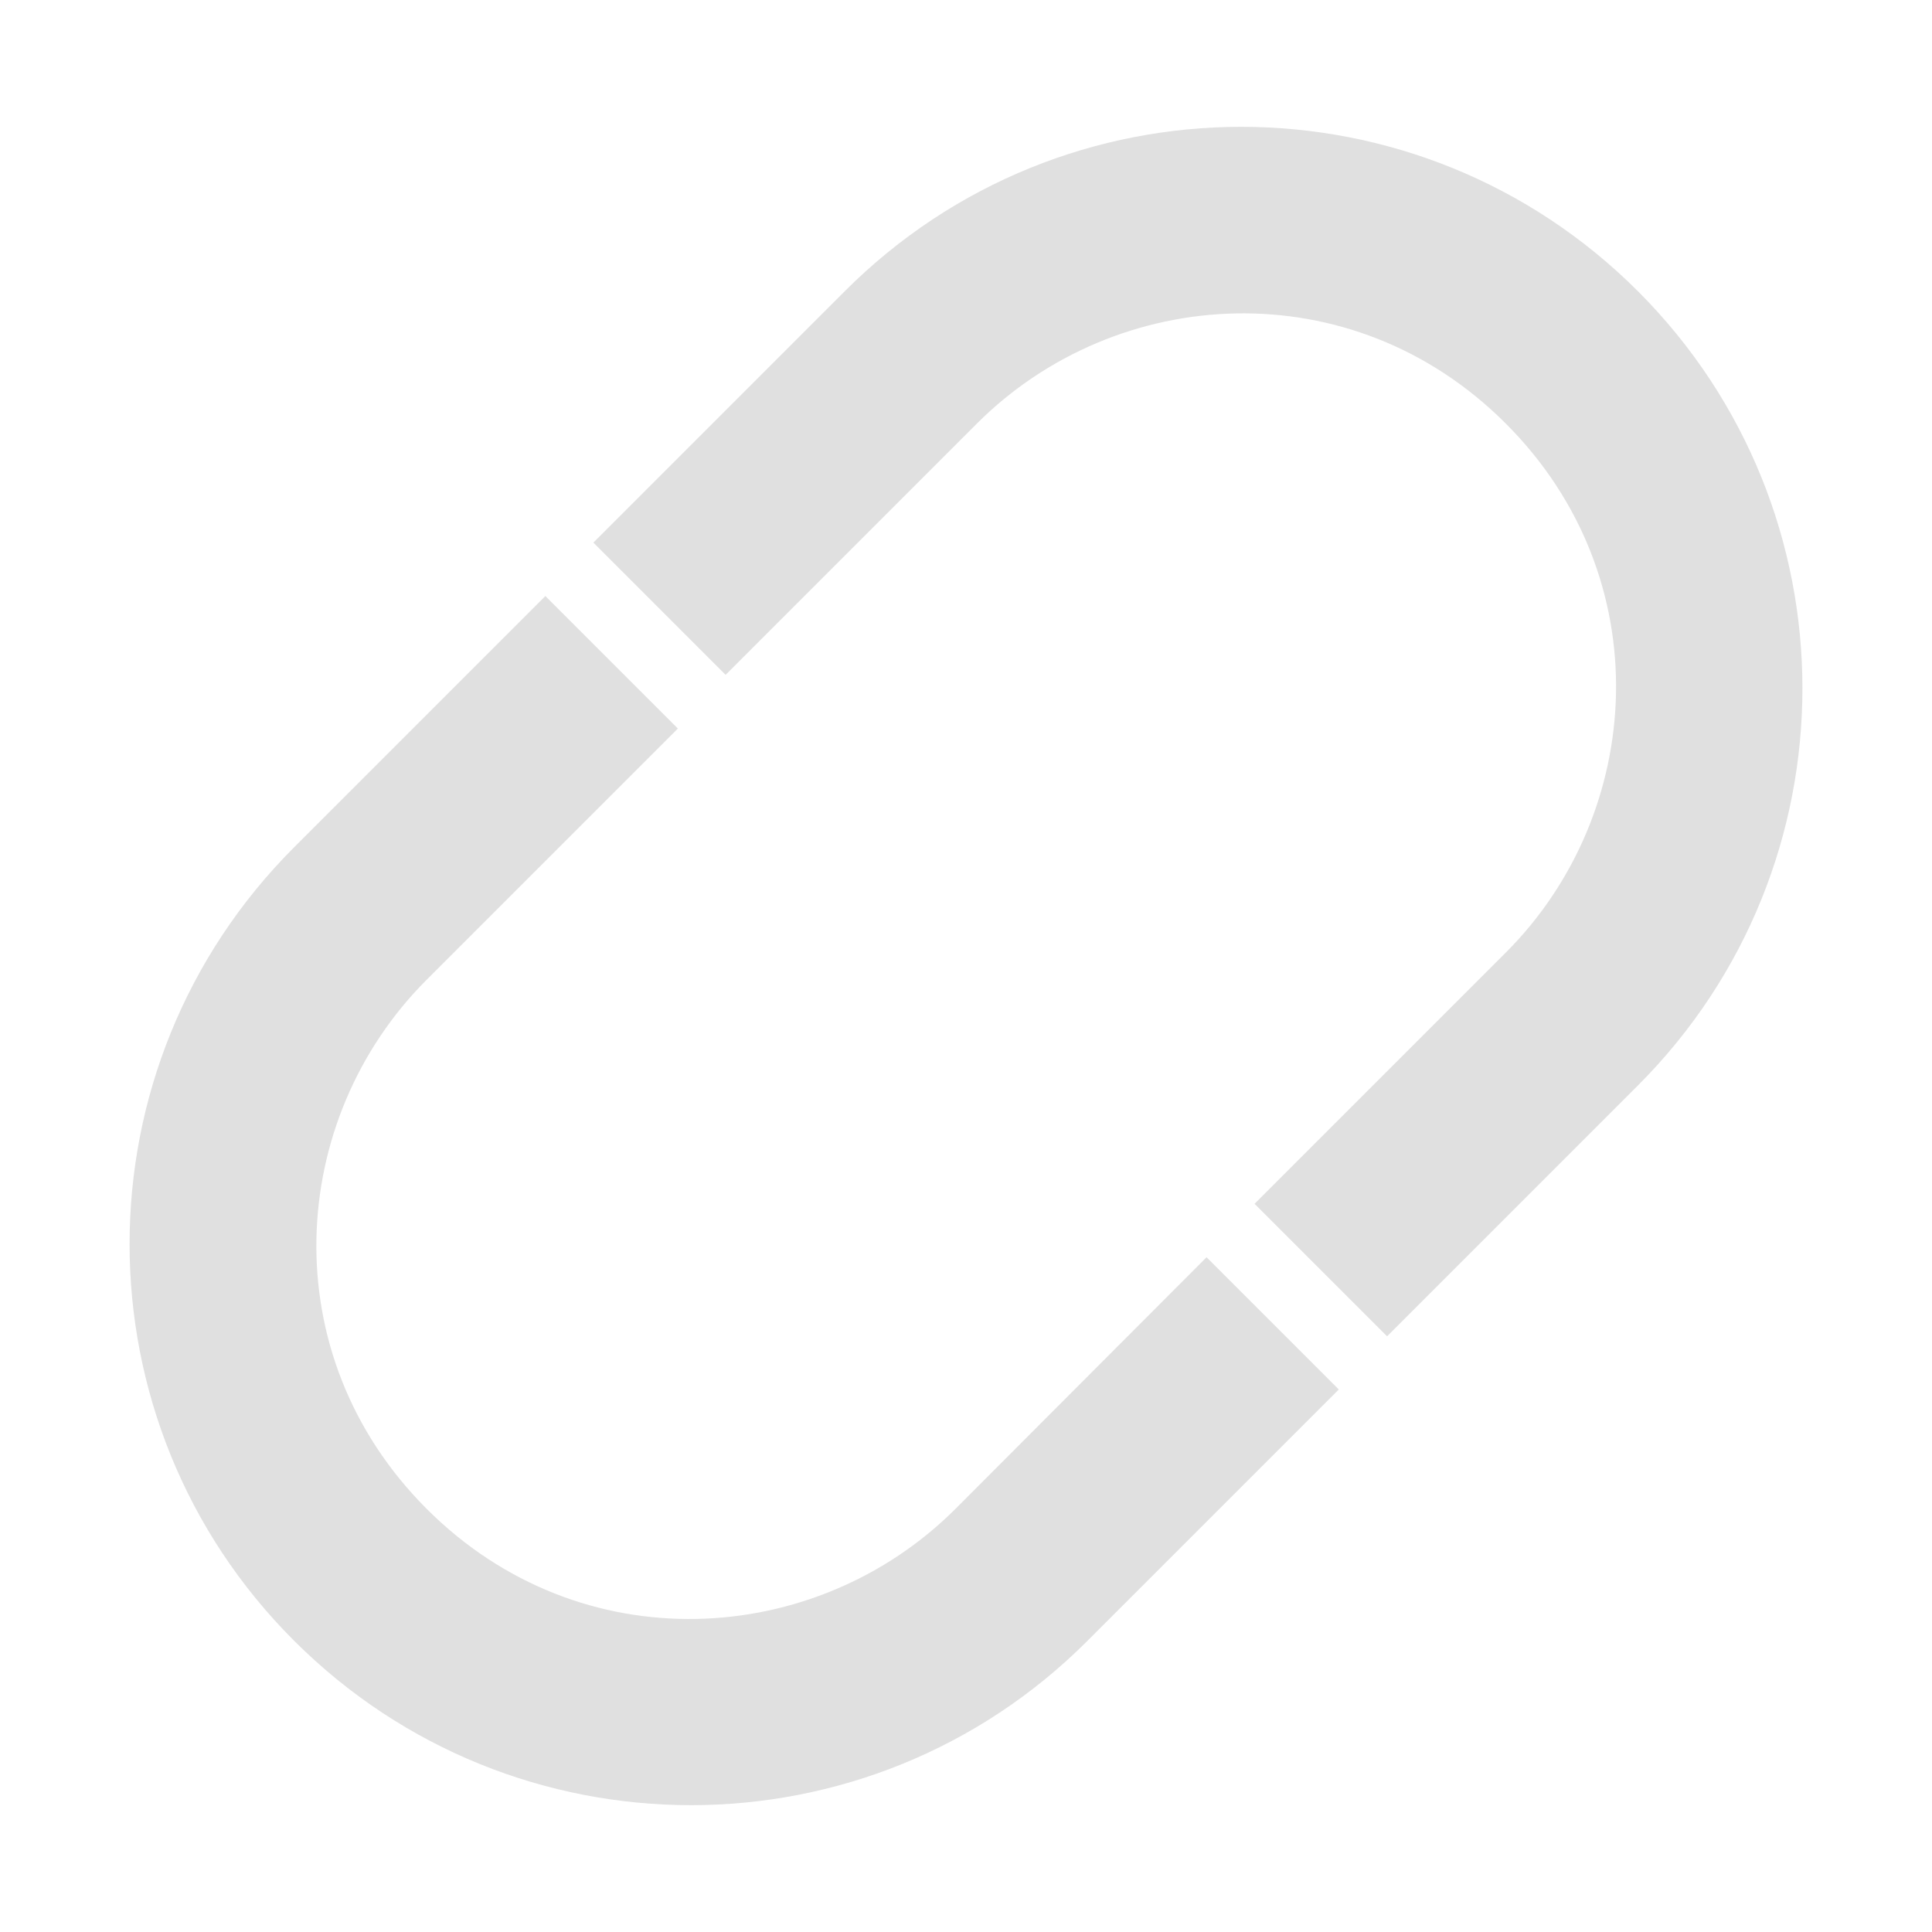
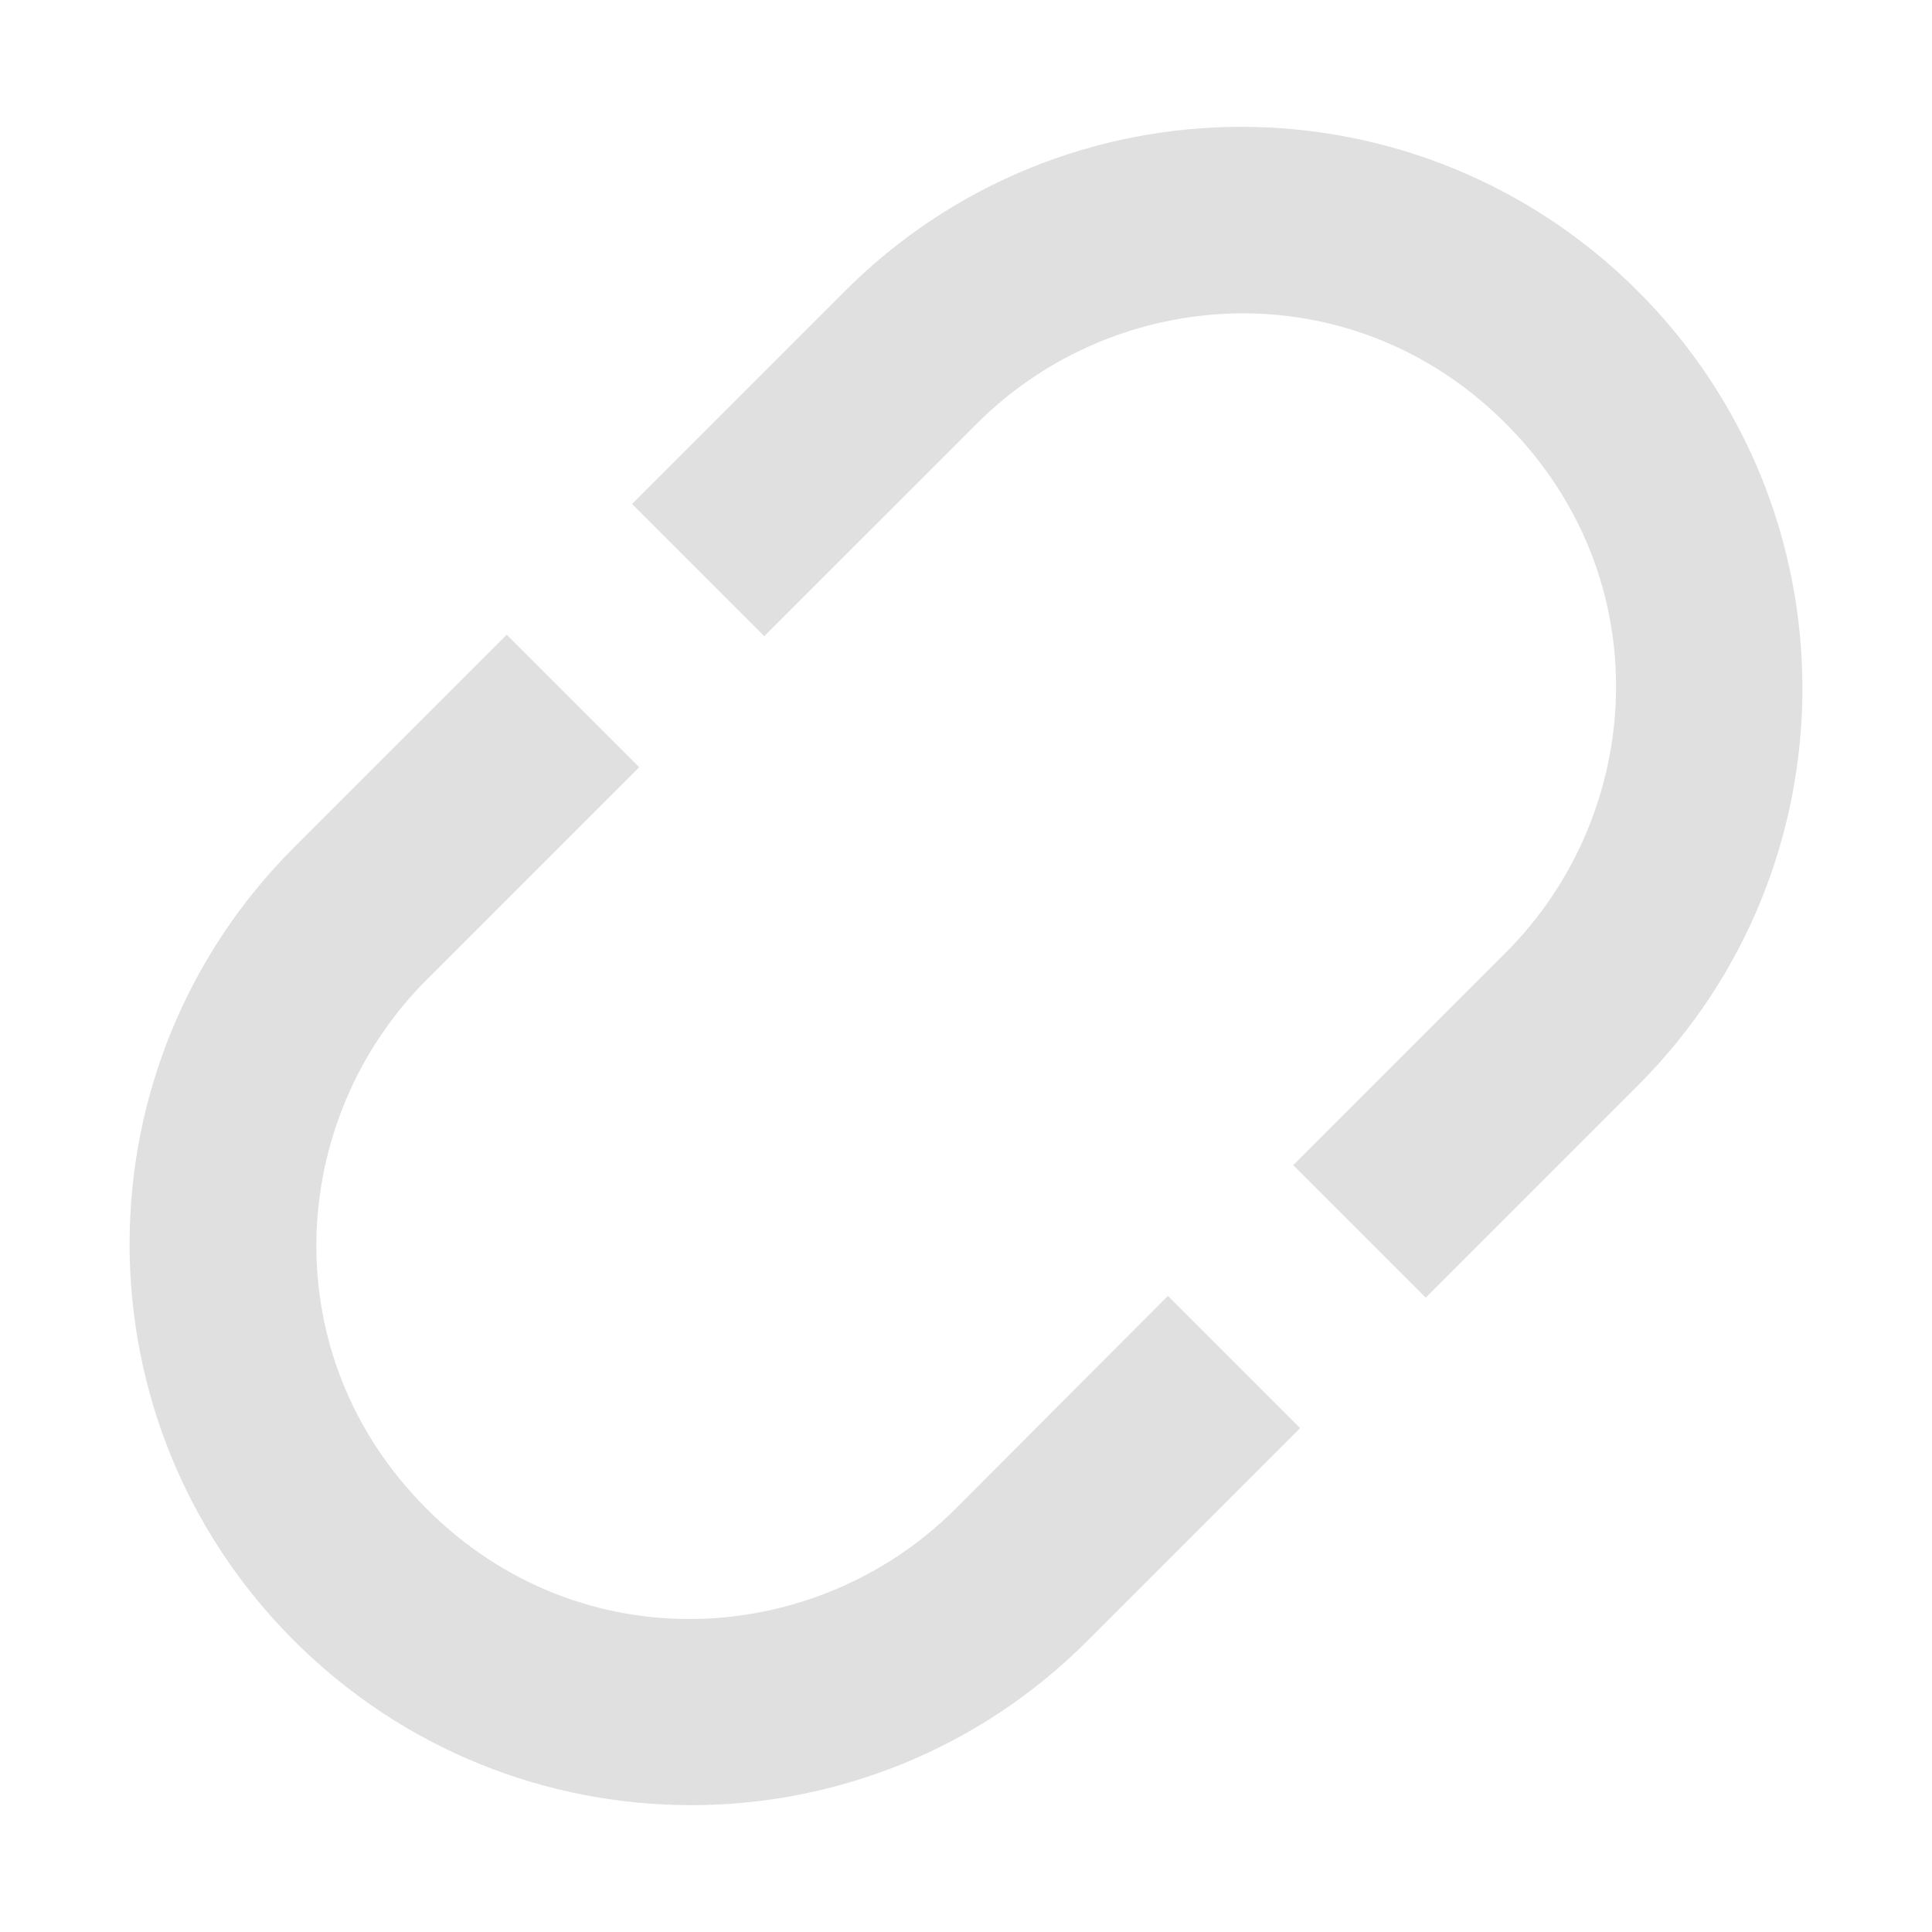
<svg xmlns="http://www.w3.org/2000/svg" fill="#000000" width="800px" height="800px" viewBox="0 0 1024 1024" class="icon" version="1.1" id="svg1">
  <defs id="defs1" />
-   <path d="m 868.207,154.422 c -116.267,-116.267 -304.412,-116.267 -420.541,0 L 314.494,287.594 384.585,357.684 517.756,224.513 c 73.938,-73.938 198.726,-81.772 280.361,0 81.772,81.772 73.938,206.423 0,280.361 L 664.945,638.045 735.173,708.273 868.345,575.101 C 984.337,458.834 984.337,270.69 868.207,154.422 Z M 506.467,799.676 c -73.938,73.938 -198.726,81.772 -280.361,0 -81.772,-81.772 -73.938,-206.423 0,-280.361 L 359.278,386.144 289.05,315.916 155.879,449.088 c -116.267,116.267 -116.267,304.412 0,420.541 116.267,116.13 304.411,116.267 420.541,0 L 709.592,736.458 639.501,666.367 Z" id="path1" style="fill:#e0e0e0;stroke-width:1.374" />
+   <path d="m 868.207,154.422 c -116.267,-116.267 -304.412,-116.267 -420.541,0 L 334.974,267.114 405.065,337.204 517.756,224.513 c 73.938,-73.938 198.726,-81.772 280.361,0 81.772,81.772 73.938,206.423 0,280.361 L 685.425,617.565 755.653,687.793 868.345,575.101 C 984.337,458.834 984.337,270.69 868.207,154.422 Z M 506.467,799.676 c -73.938,73.938 -198.726,81.772 -280.361,0 -81.772,-81.772 -73.938,-206.423 0,-280.361 L 338.798,406.624 268.57,336.396 155.879,449.088 c -116.267,116.267 -116.267,304.412 0,420.541 116.267,116.13 304.411,116.267 420.541,0 L 689.112,756.938 619.021,686.847 Z" id="path1" style="fill:#e0e0e0;stroke-width:1.374" />
</svg>
